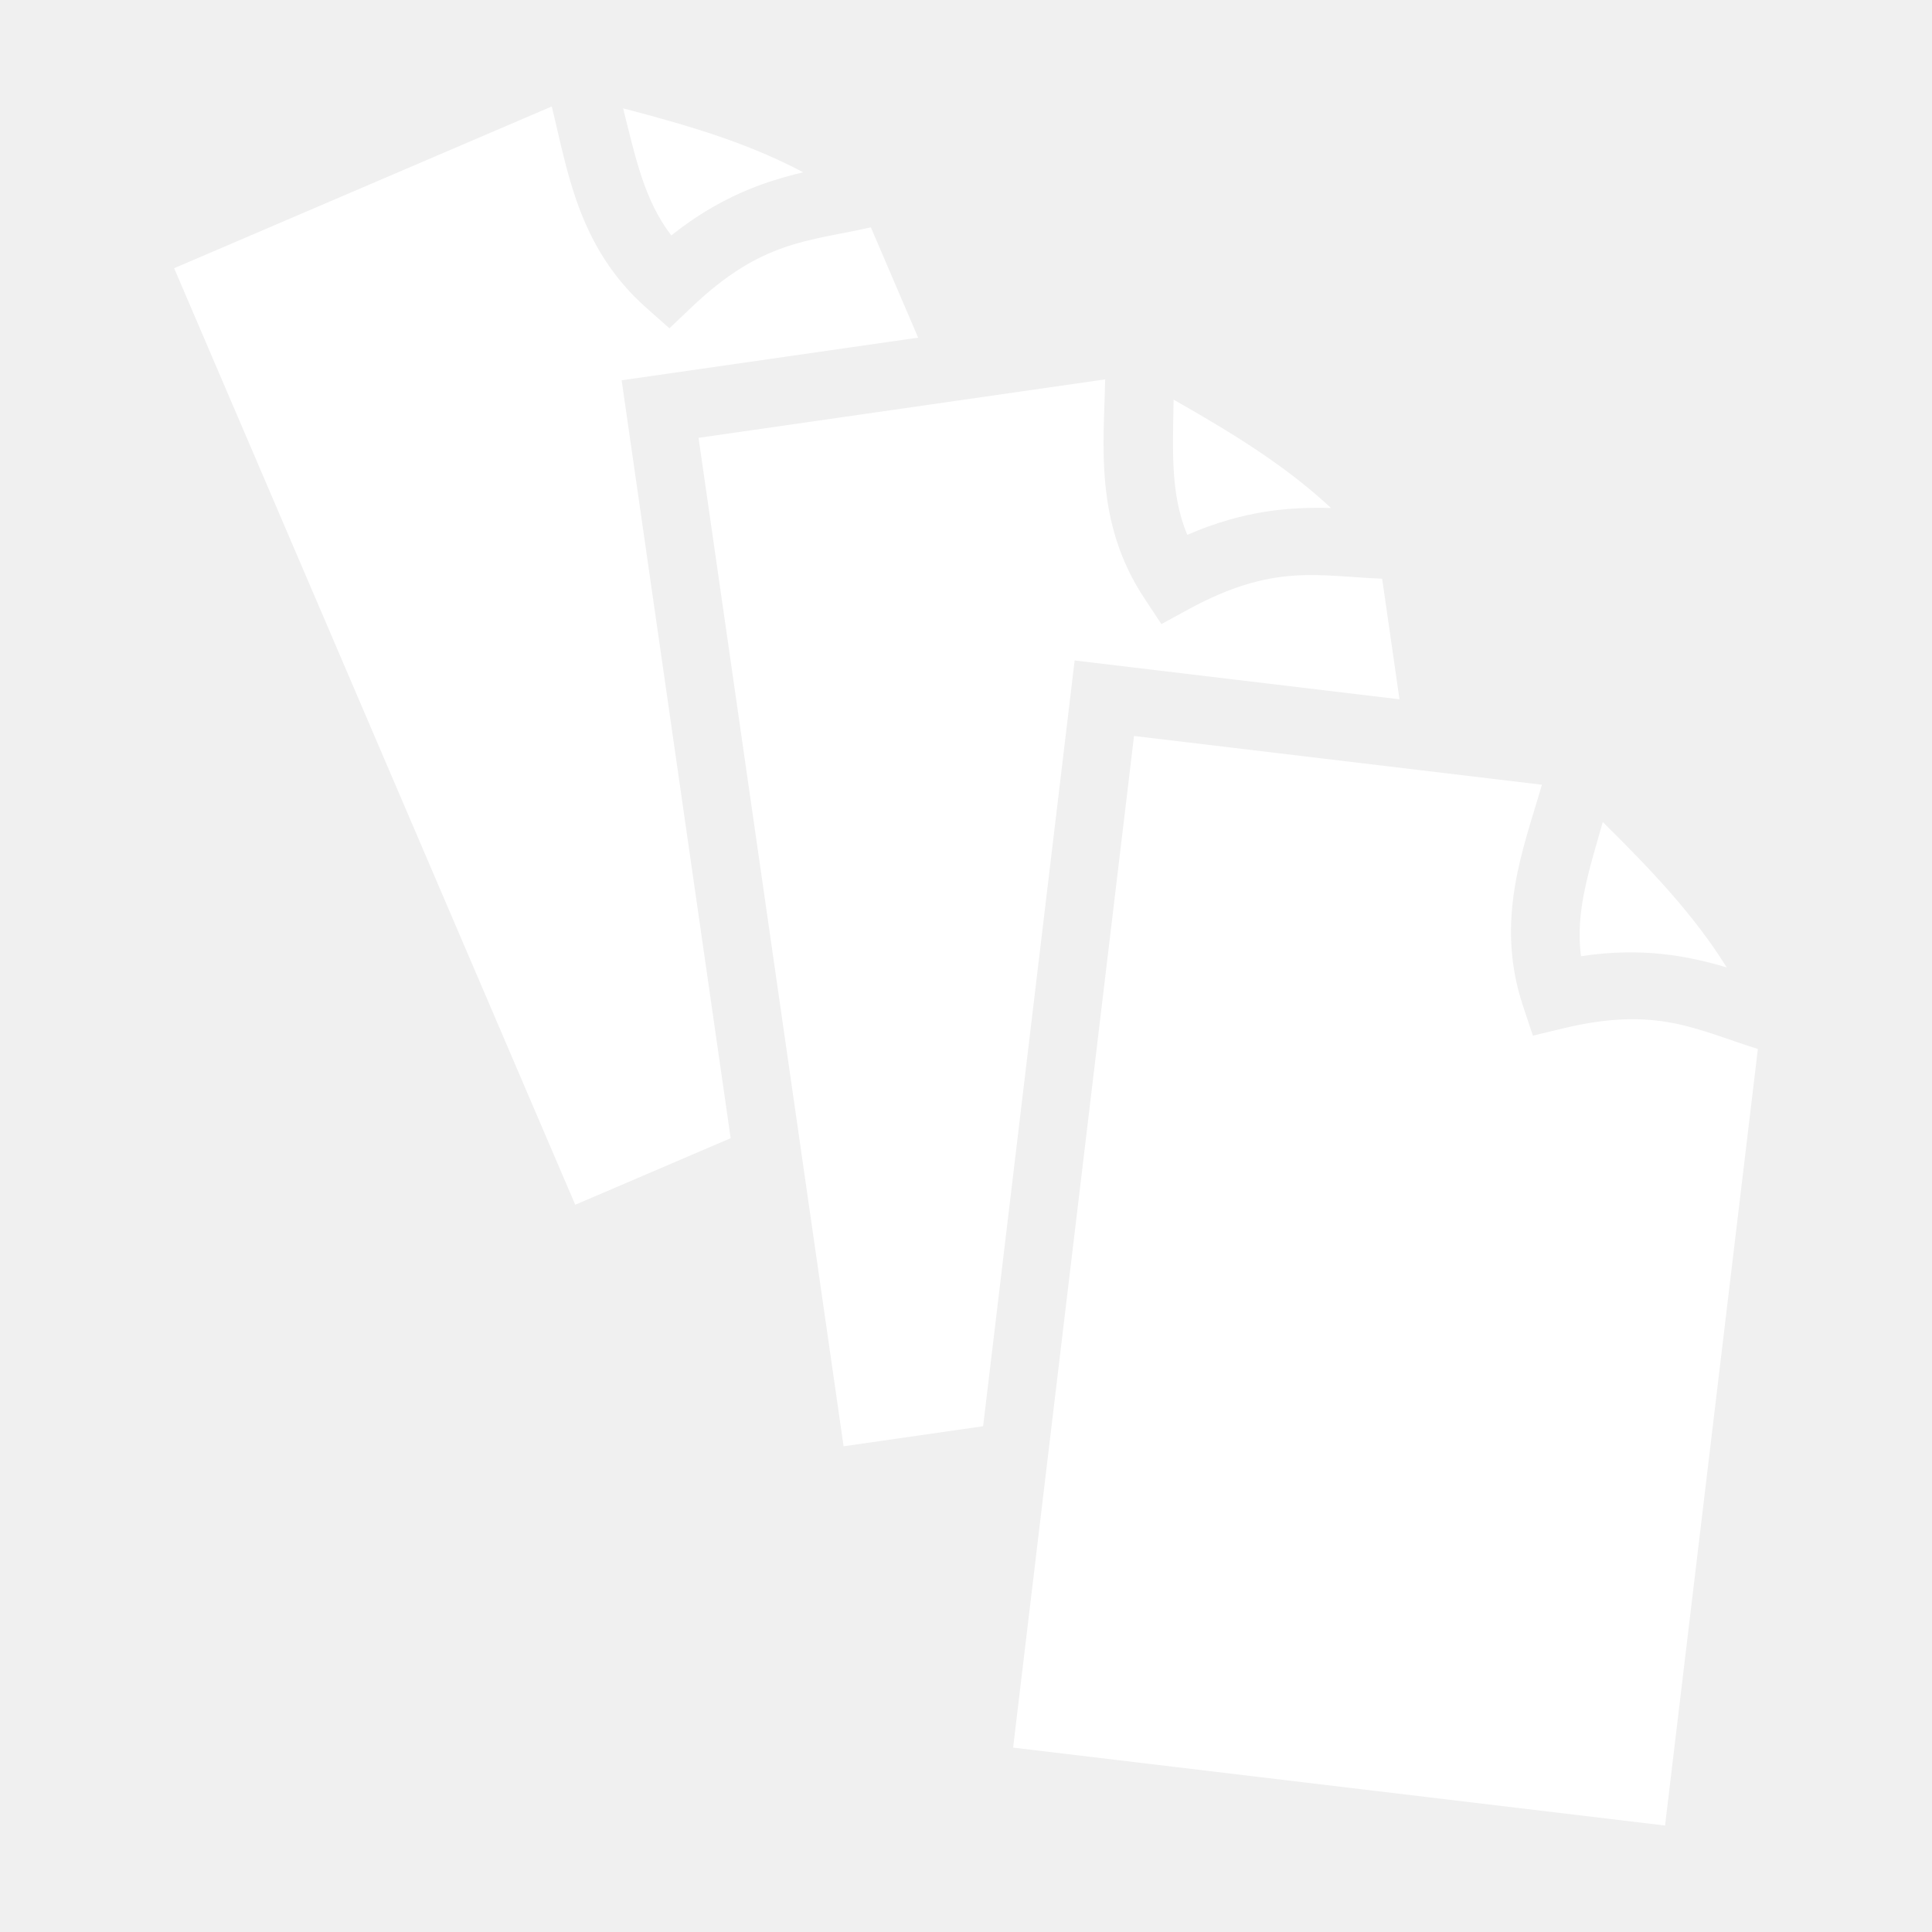
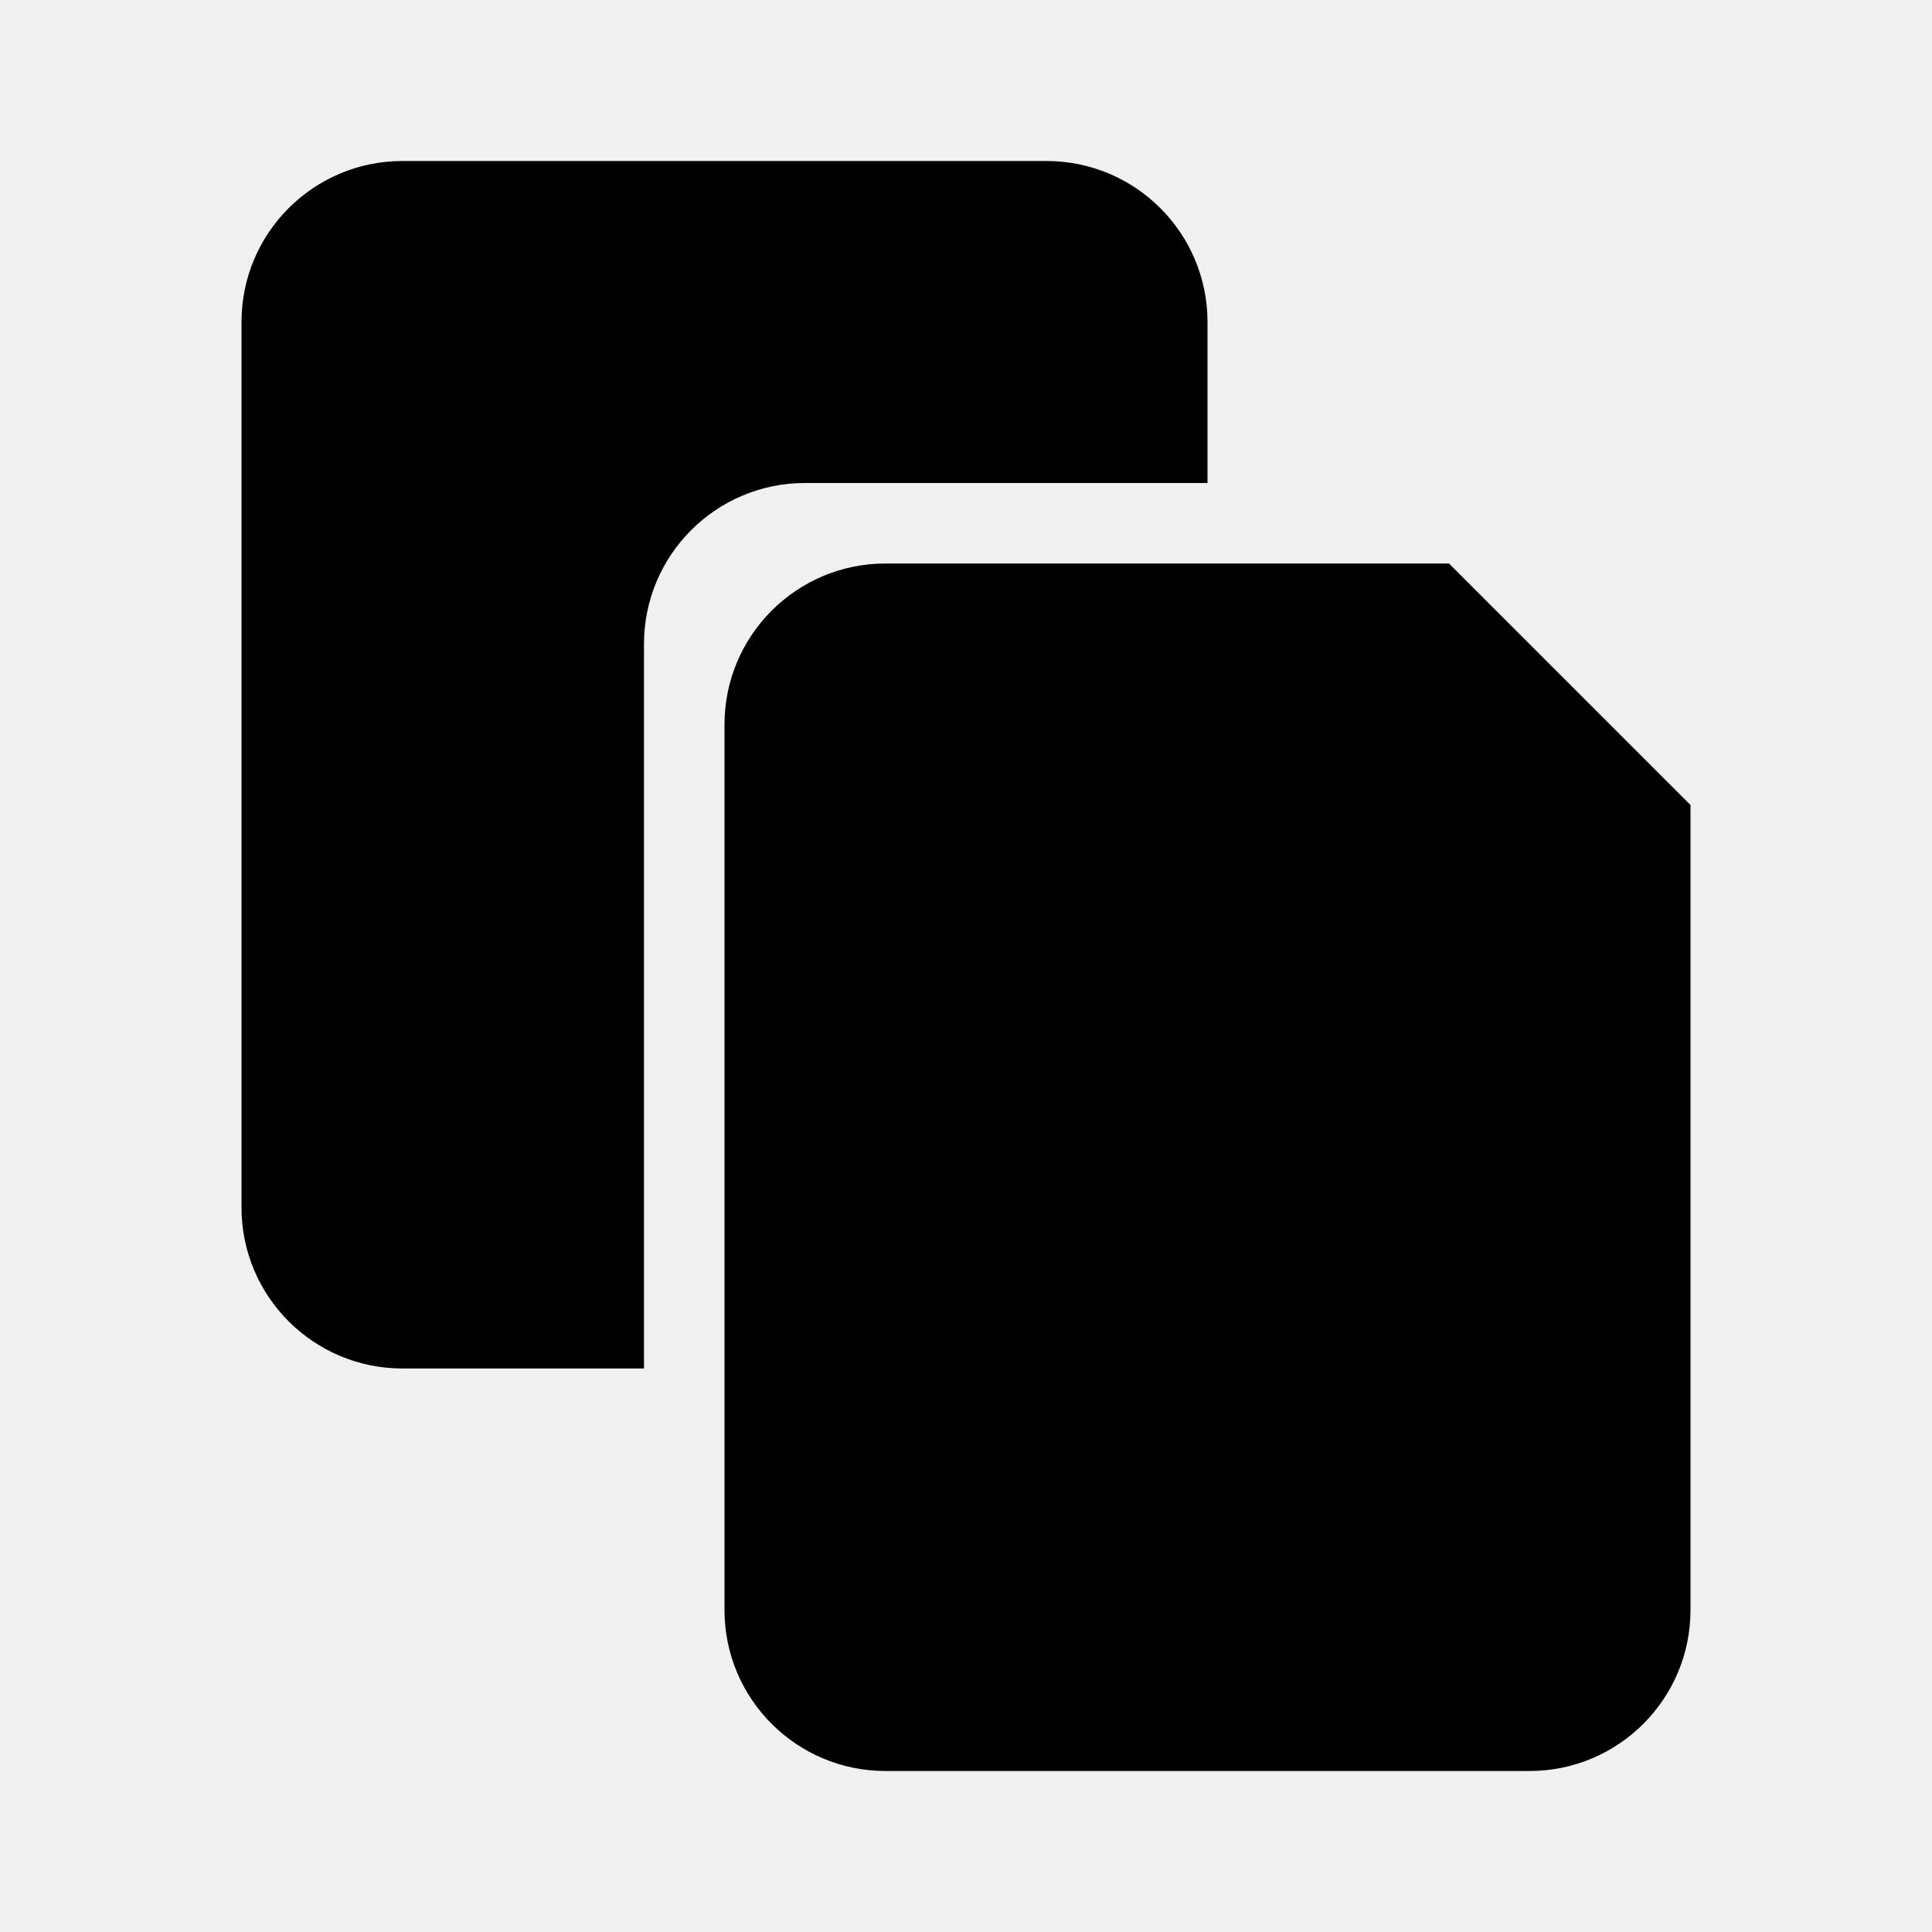
- <svg xmlns="http://www.w3.org/2000/svg" viewBox="0 0 512 512" style="height: 512px; width: 512px;">
-   <g class="" transform="translate(0,0)" style="">
-     <path d="m146.217 28.218-100.07 42.86 106.296 248.194 41.188-17.64-27.606-191.945-1.28-8.909 78.567-11.3-12.519-29.23c-16.682 3.773-28.871 3.449-47.402 21.062l-5.993 5.693-6.181-5.484c-18.118-16.072-20.828-36.566-25-53.301zm18.912.492c3.243 12.805 5.535 24.275 12.777 33.68 12.818-10.212 24.447-14.227 34.951-16.733-14.485-7.674-29.652-12.217-47.728-16.947zm127.746 71.826-107.752 15.496 38.436 267.25 36.978-5.318 23.188-193.996 1.068-8.936 86.086 10.29-4.598-31.96c-17.092-.671-28.78-4.14-51.24 8.076l-7.26 3.95-4.552-6.899c-13.34-20.213-10.655-40.708-10.354-57.953zm18.139 5.367c-.182 13.21-.937 24.883 3.625 35.842 15.025-6.547 27.298-7.415 38.093-7.117-12.006-11.162-25.481-19.477-41.718-28.725zm-10.485 89.139-32.043 268.092 172.77 20.648 24.598-205.793c-16.337-5.073-26.73-11.452-51.586-5.465l-8.034 1.936-2.61-7.84c-7.655-22.977.243-42.079 4.997-58.658zm124.225 22.799c-3.594 12.713-7.345 23.792-5.775 35.558 16.207-2.435 28.286-.097 38.636 2.985-8.708-13.889-19.571-25.409-32.861-38.543z" fill="#fff" fill-opacity="1" />
-   </g>
+ <svg xmlns="http://www.w3.org/2000/svg" fill="#000000" width="800px" height="800px" viewBox="-3 -2 24 24" preserveAspectRatio="xMinYMin" class="jam jam-files-f">
+   <path d="M12 4H7a2 2 0 0 0-2 2v9H2a2 2 0 0 1-2-2V2a2 2 0 0 1 2-2h8a2 2 0 0 1 2 2v2zM8 5h7l3 3v10a2 2 0 0 1-2 2H8a2 2 0 0 1-2-2V7a2 2 0 0 1 2-2z" />
</svg>
